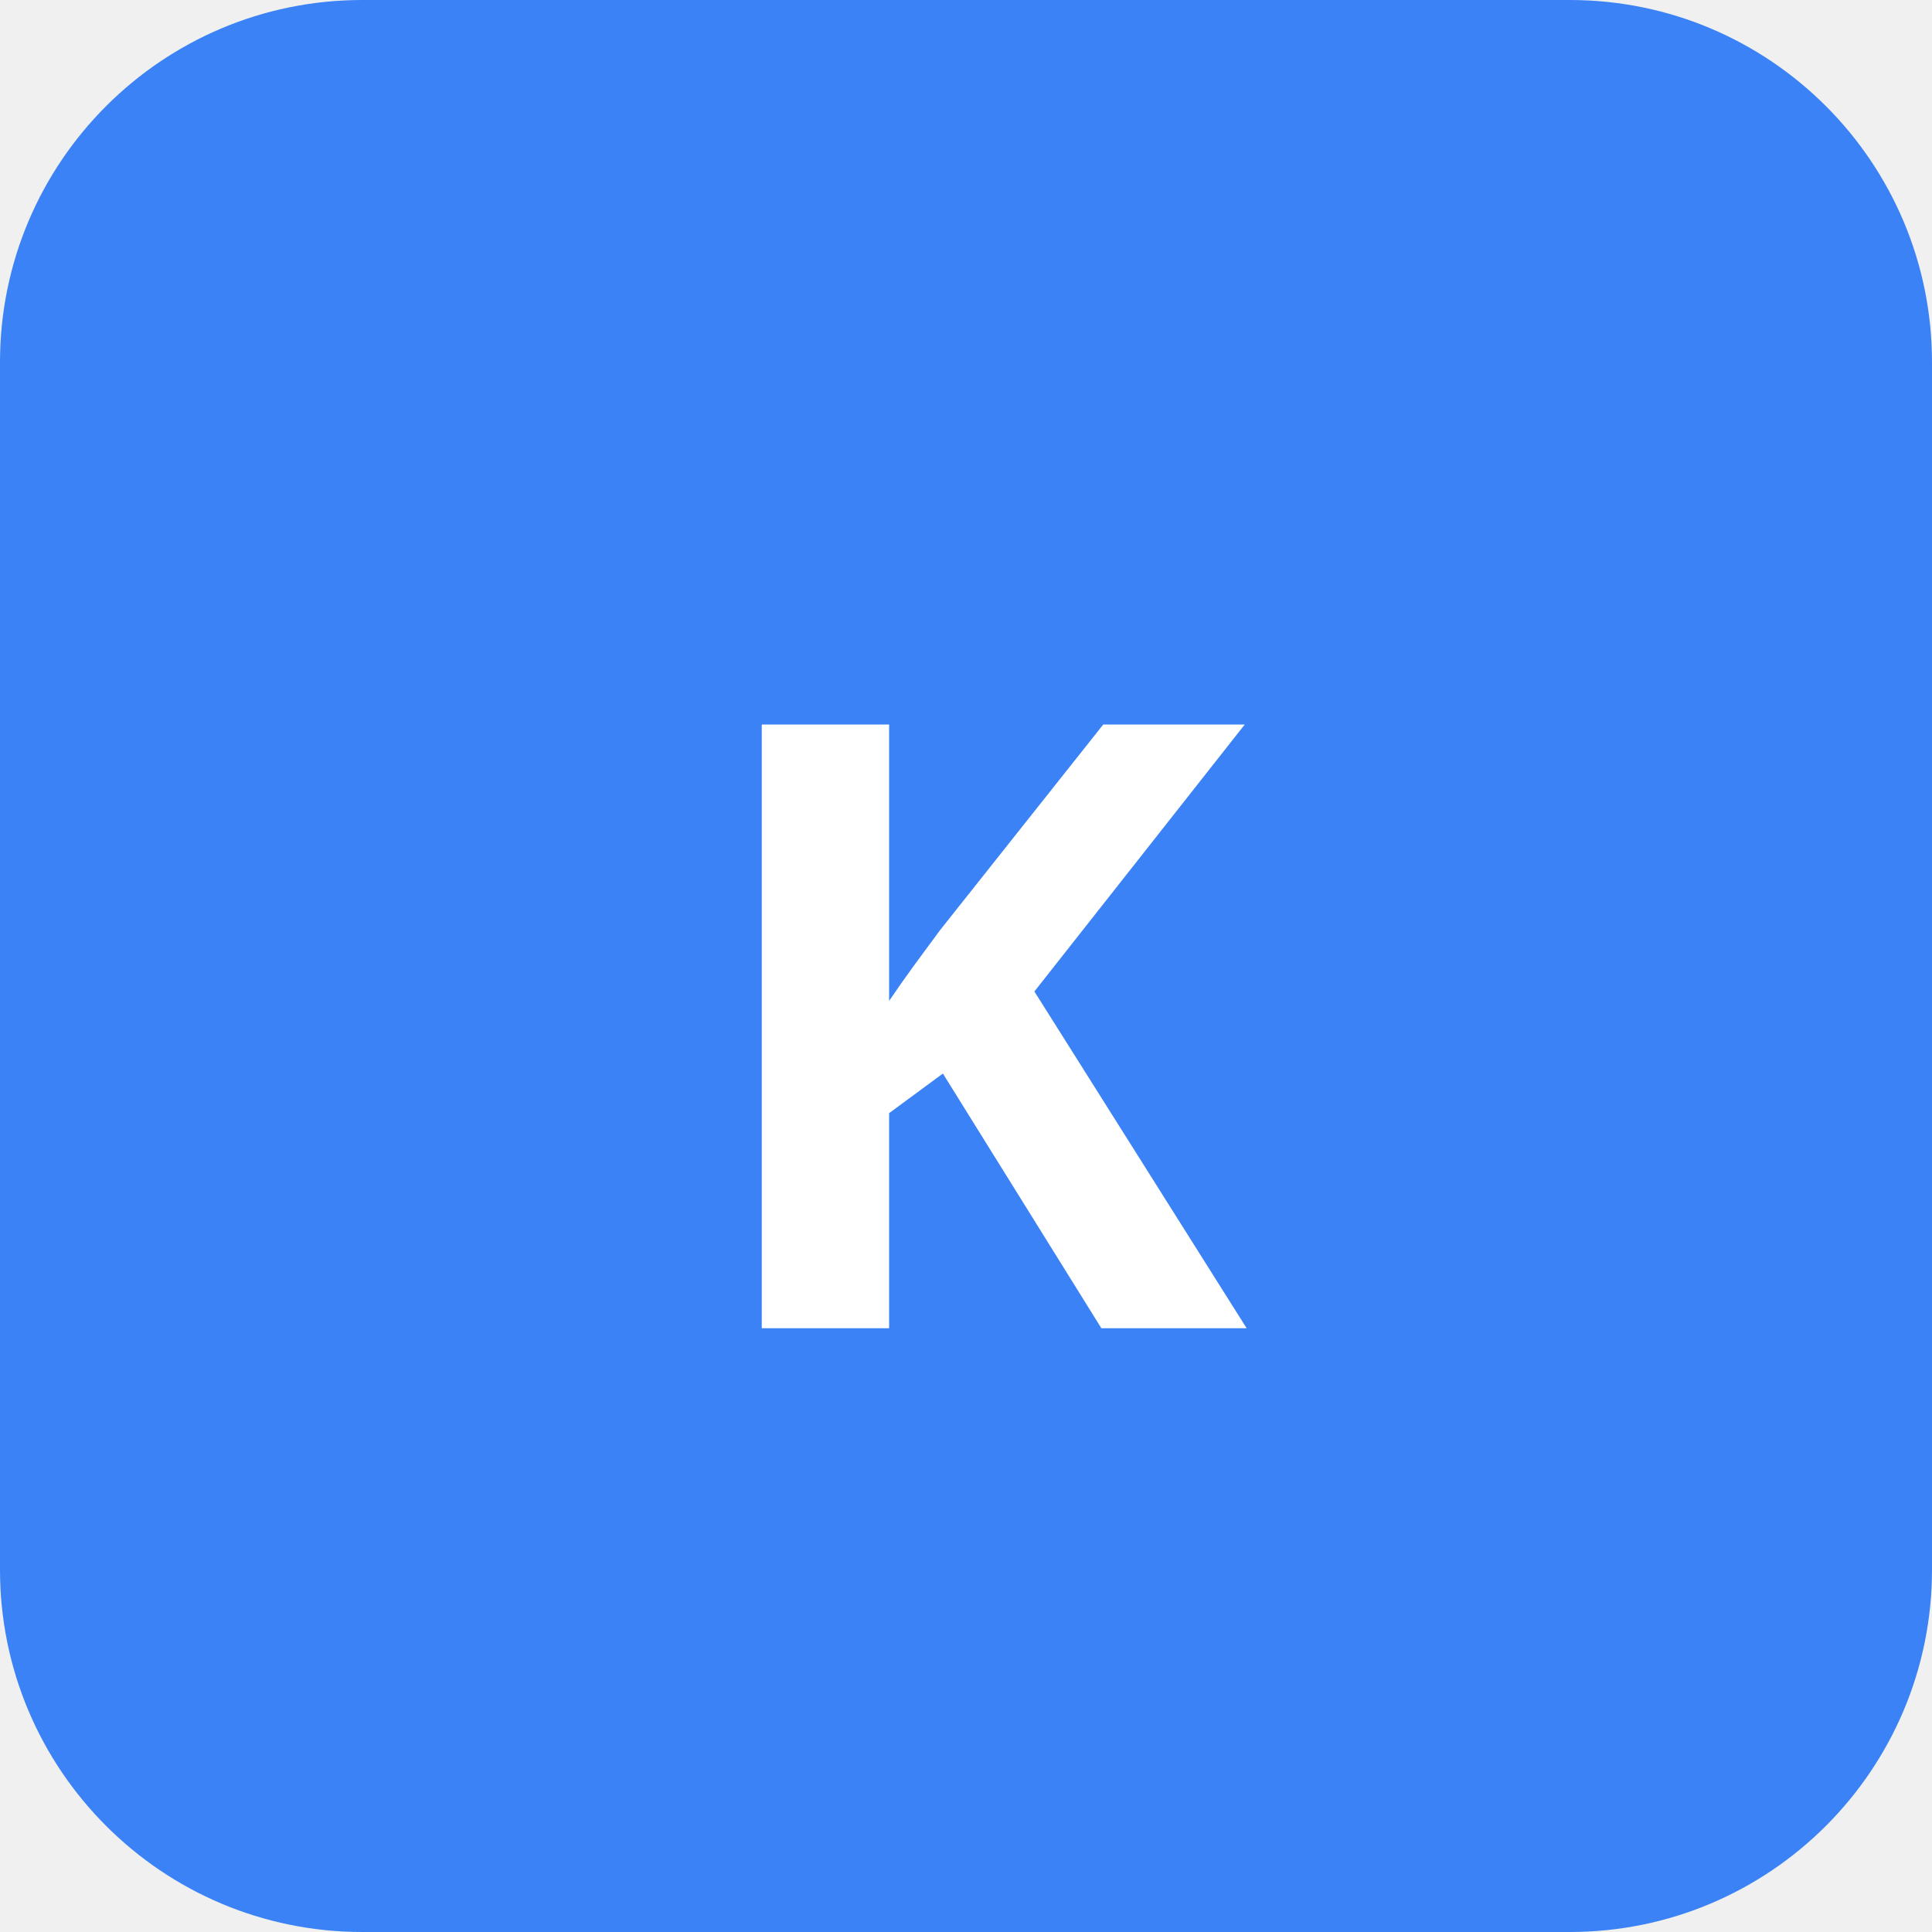
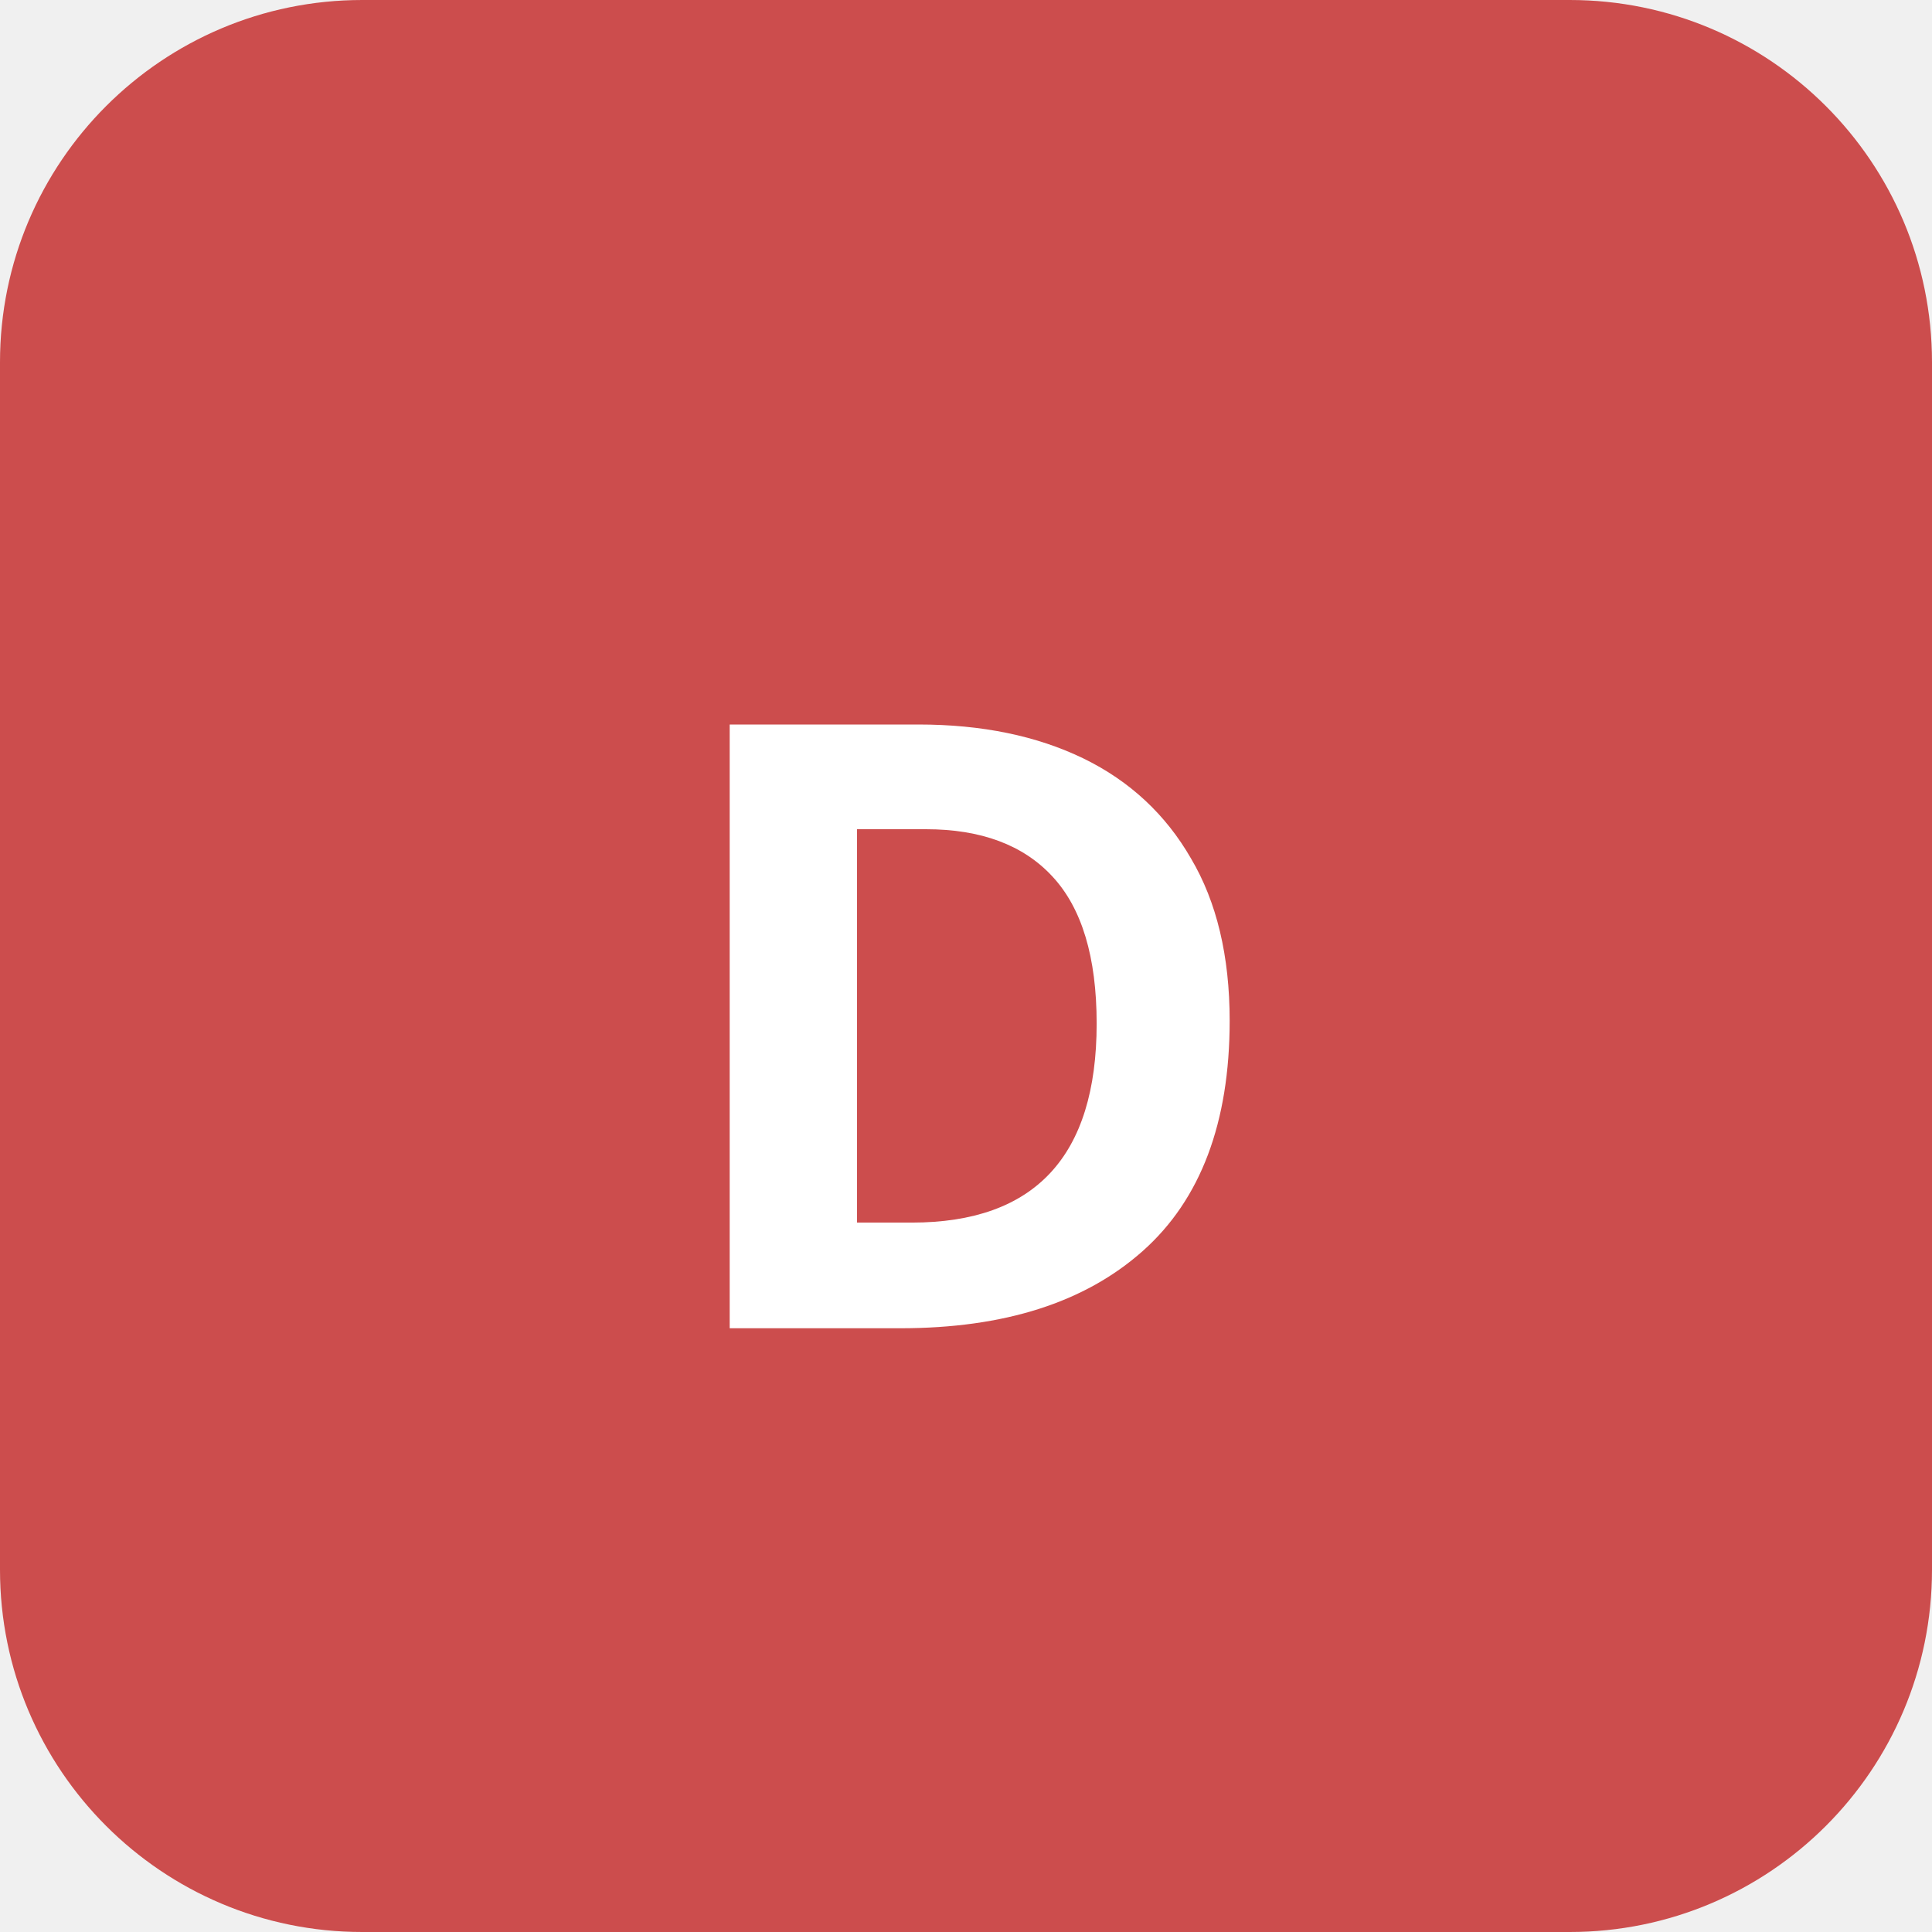
<svg xmlns="http://www.w3.org/2000/svg" viewBox="0 0 32 32" fill="none">
-   <rect width="32" height="32" rx="6" fill="#3b82f6" />
-   <text x="16" y="22" font-family="system-ui,sans-serif" font-size="14" font-weight="bold" fill="white" text-anchor="middle">K</text>
+   <rect width="32" height="32" rx="6" fill="#CC4D4D" />
+   <text x="16" y="22" font-family="system-ui,sans-serif" font-size="14" font-weight="bold" fill="white" text-anchor="middle">D</text>
</svg>
